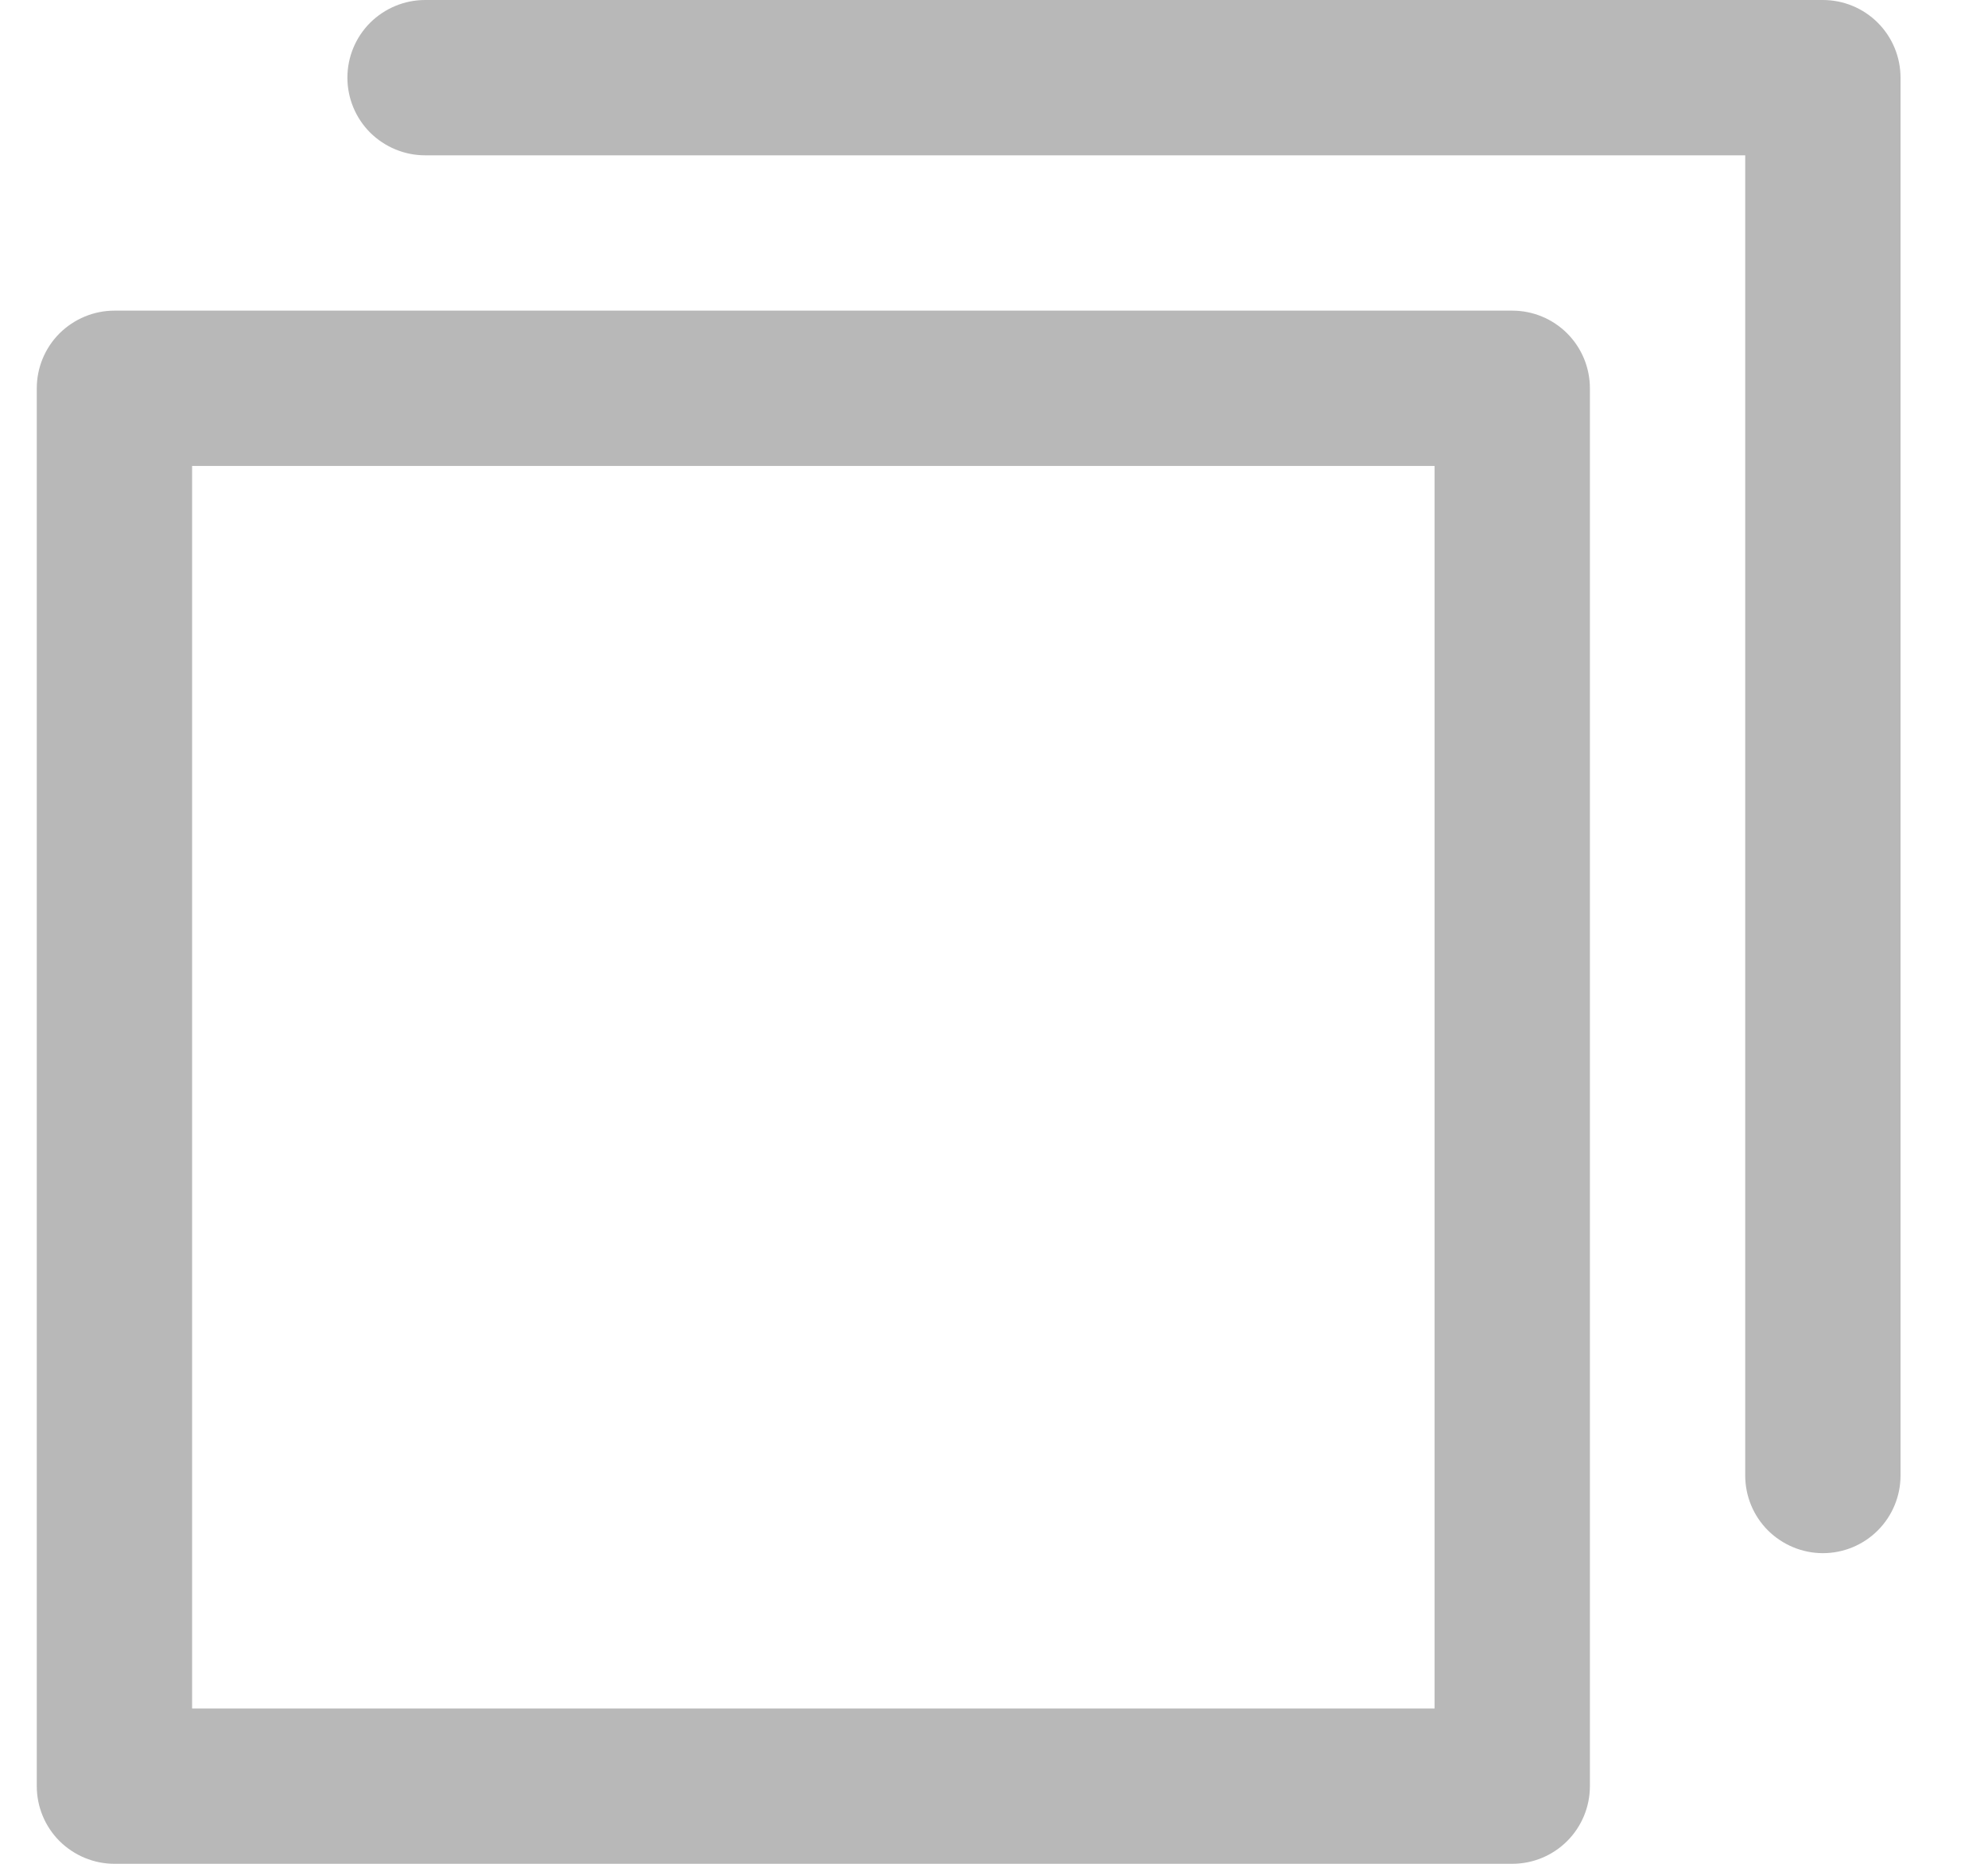
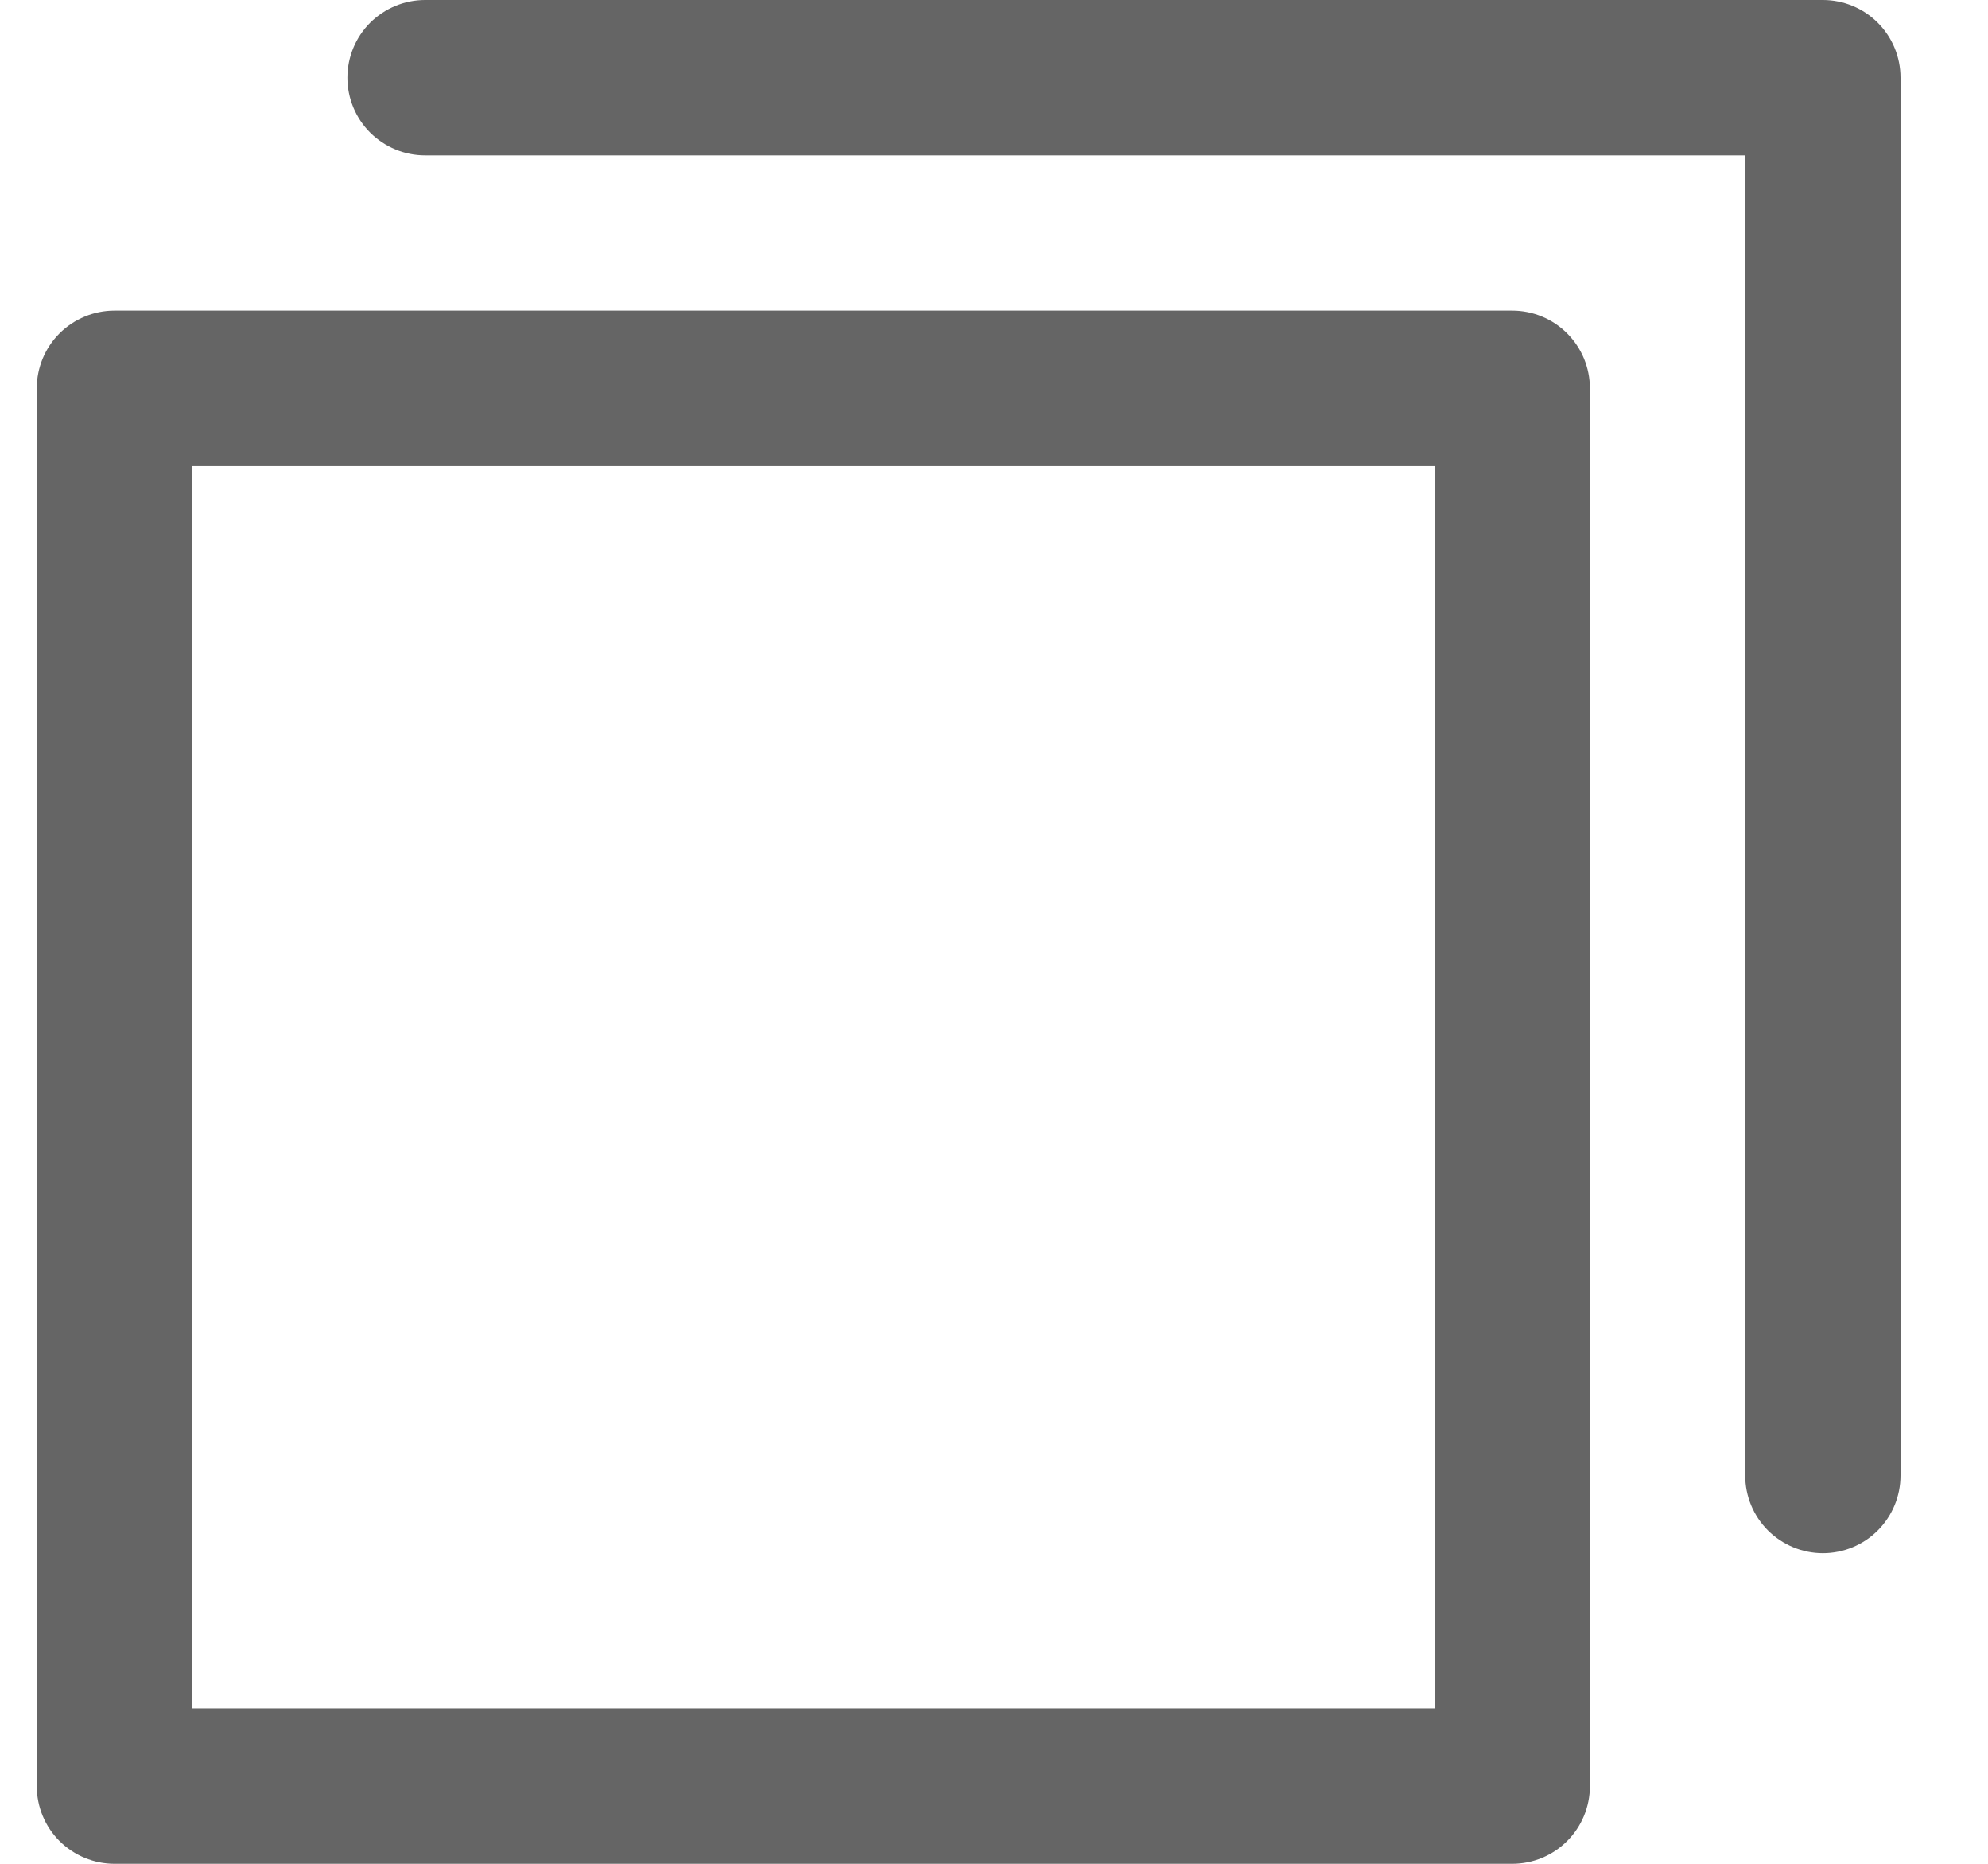
<svg xmlns="http://www.w3.org/2000/svg" width="16" height="15" viewBox="0 0 16 15" fill="none">
-   <path d="M12.171 2.5H0.921C0.756 2.5 0.597 2.566 0.479 2.683C0.362 2.8 0.296 2.959 0.296 3.125V14.375C0.296 14.541 0.362 14.7 0.479 14.817C0.597 14.934 0.756 15 0.921 15H12.171C12.337 15 12.496 14.934 12.613 14.817C12.73 14.7 12.796 14.541 12.796 14.375V3.125C12.796 2.959 12.73 2.8 12.613 2.683C12.496 2.566 12.337 2.5 12.171 2.5ZM11.546 13.75H1.546V3.75H11.546V13.75ZM15.296 0.625V11.875C15.296 12.041 15.23 12.2 15.113 12.317C14.996 12.434 14.837 12.5 14.671 12.5C14.506 12.5 14.347 12.434 14.229 12.317C14.112 12.2 14.046 12.041 14.046 11.875V1.25H3.421C3.256 1.25 3.097 1.184 2.979 1.067C2.862 0.95 2.796 0.791 2.796 0.625C2.796 0.459 2.862 0.3 2.979 0.183C3.097 0.066 3.256 0 3.421 0H14.671C14.837 0 14.996 0.066 15.113 0.183C15.23 0.3 15.296 0.459 15.296 0.625Z" fill="#B8B8B8" />
+   <path d="M12.171 2.5H0.921C0.756 2.5 0.597 2.566 0.479 2.683C0.362 2.8 0.296 2.959 0.296 3.125V14.375C0.296 14.541 0.362 14.7 0.479 14.817C0.597 14.934 0.756 15 0.921 15H12.171C12.337 15 12.496 14.934 12.613 14.817C12.73 14.7 12.796 14.541 12.796 14.375V3.125C12.796 2.959 12.73 2.8 12.613 2.683C12.496 2.566 12.337 2.5 12.171 2.5ZM11.546 13.75H1.546V3.75H11.546V13.75ZM15.296 0.625V11.875C15.296 12.041 15.23 12.2 15.113 12.317C14.996 12.434 14.837 12.5 14.671 12.5C14.506 12.5 14.347 12.434 14.229 12.317C14.112 12.2 14.046 12.041 14.046 11.875V1.25H3.421C3.256 1.25 3.097 1.184 2.979 1.067C2.862 0.95 2.796 0.791 2.796 0.625C2.796 0.459 2.862 0.3 2.979 0.183C3.097 0.066 3.256 0 3.421 0H14.671C14.837 0 14.996 0.066 15.113 0.183C15.23 0.3 15.296 0.459 15.296 0.625Z" fill="#656565" />
</svg>
